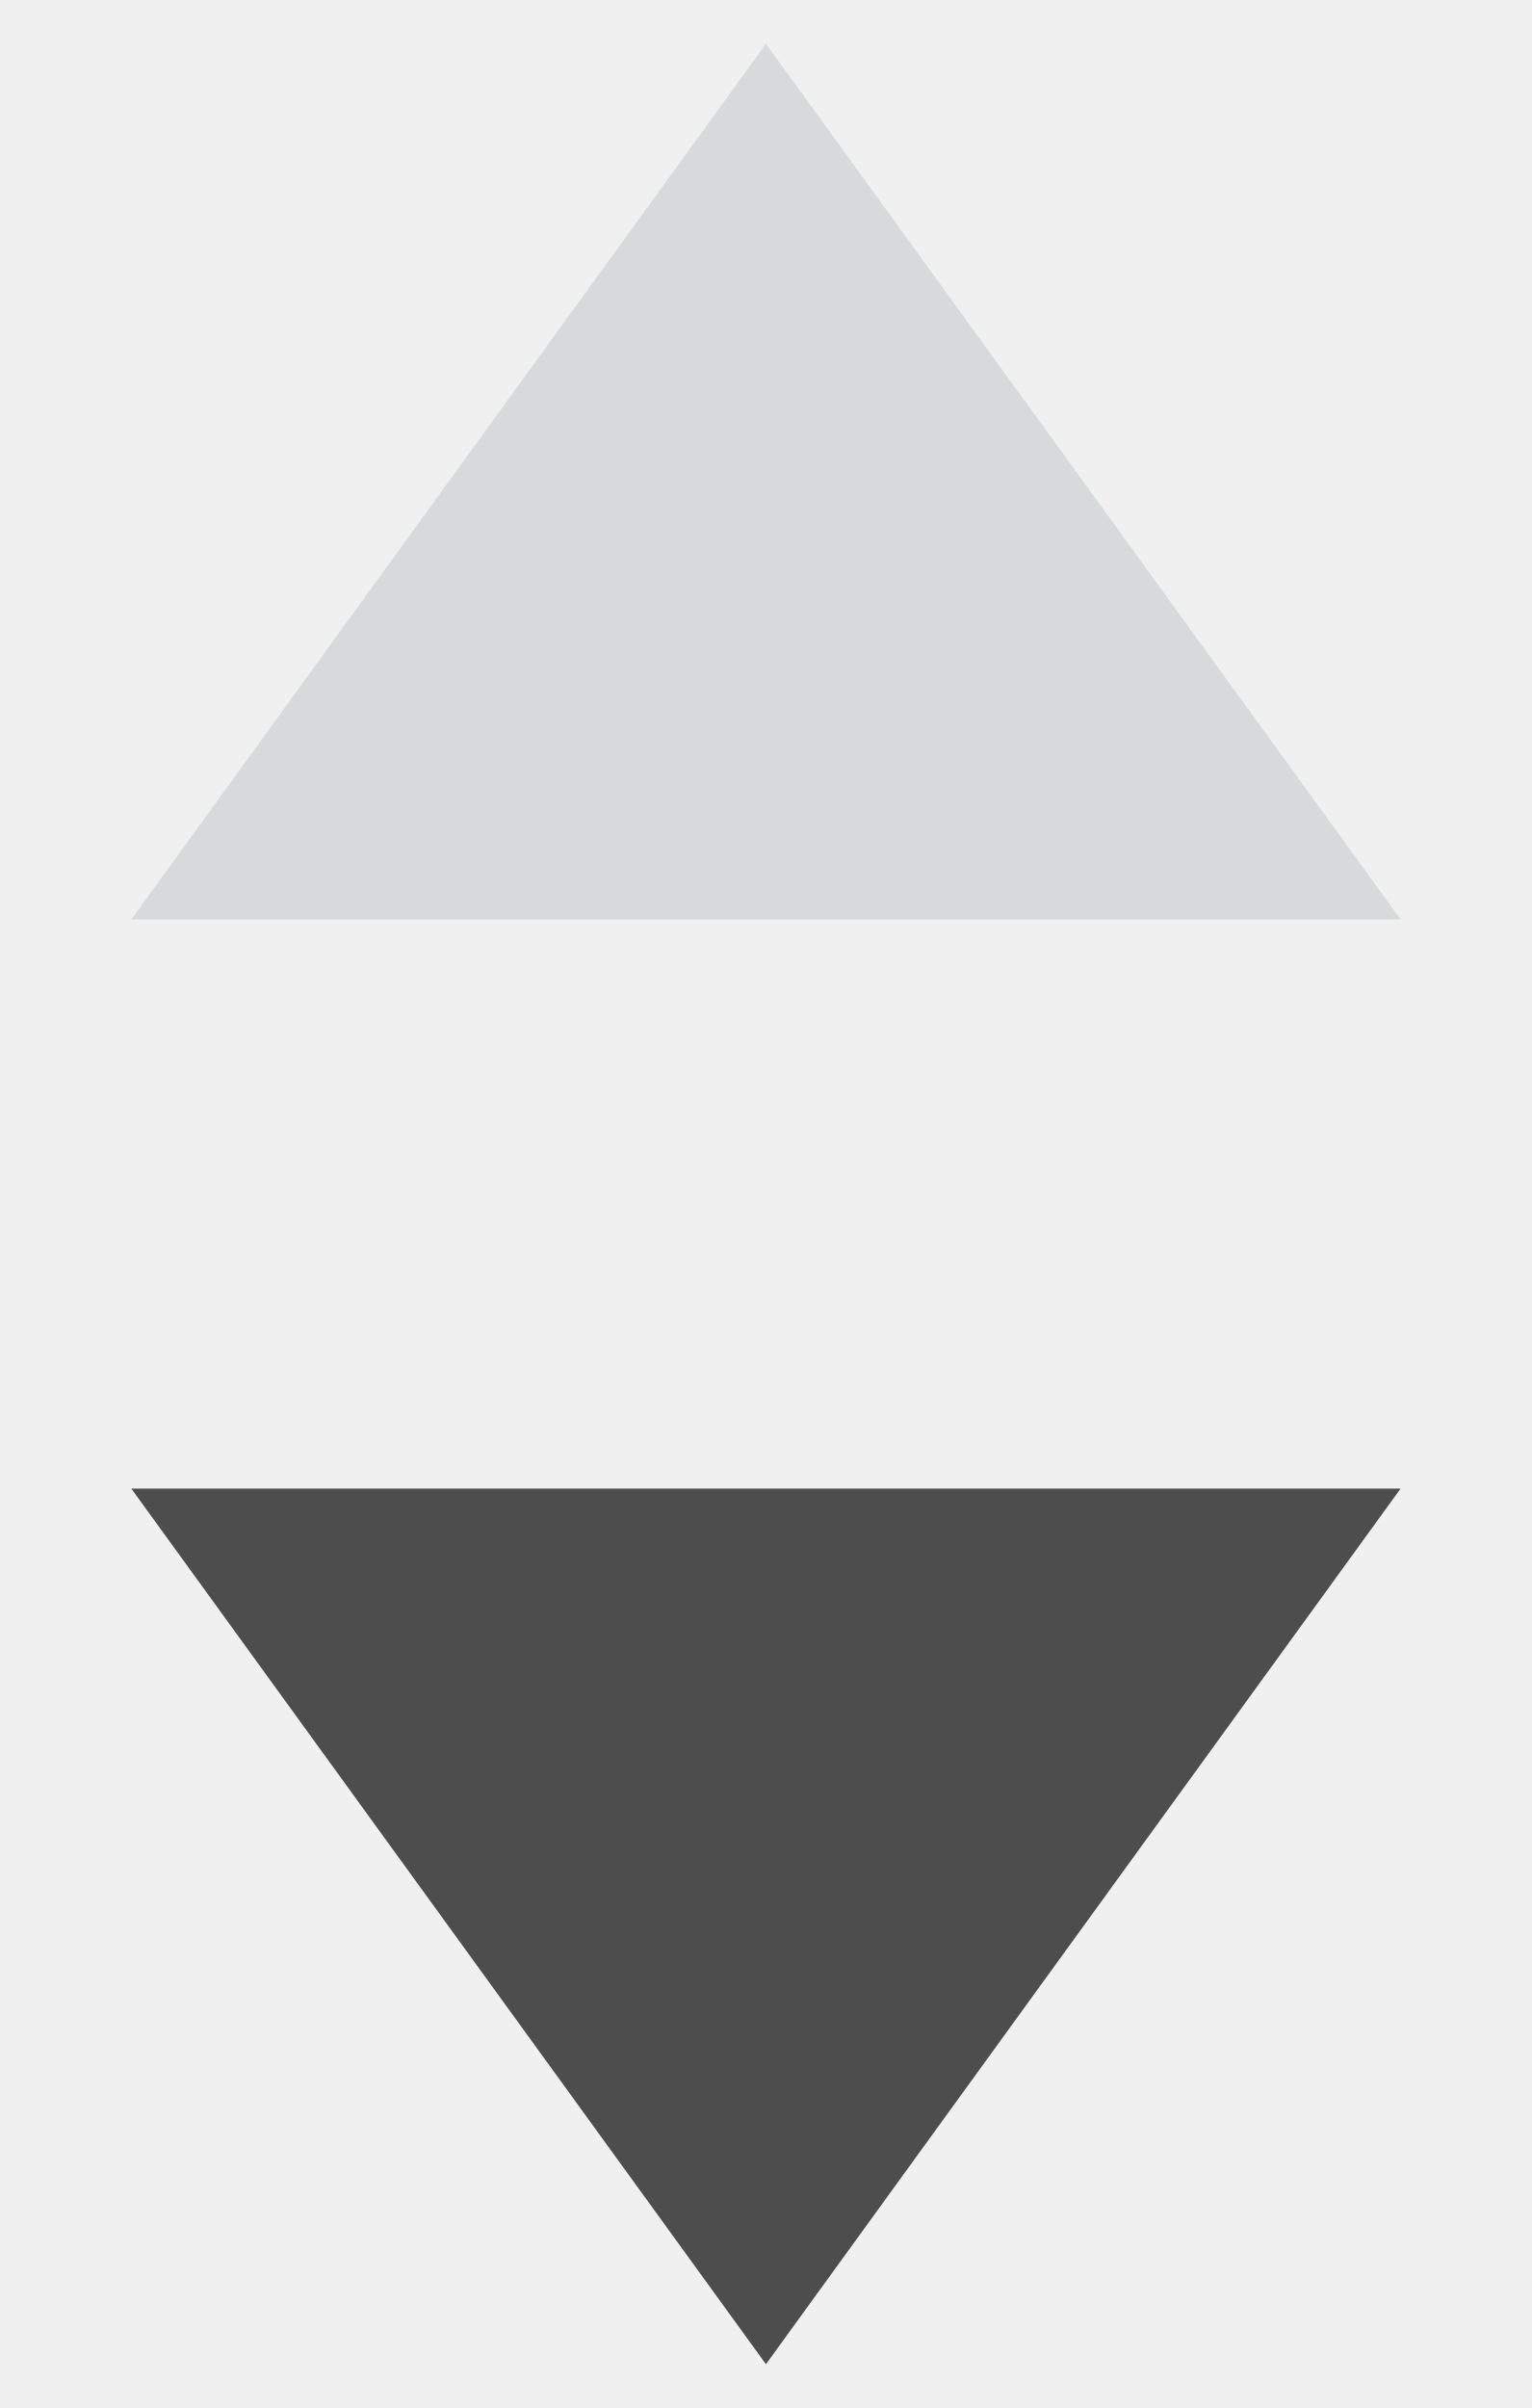
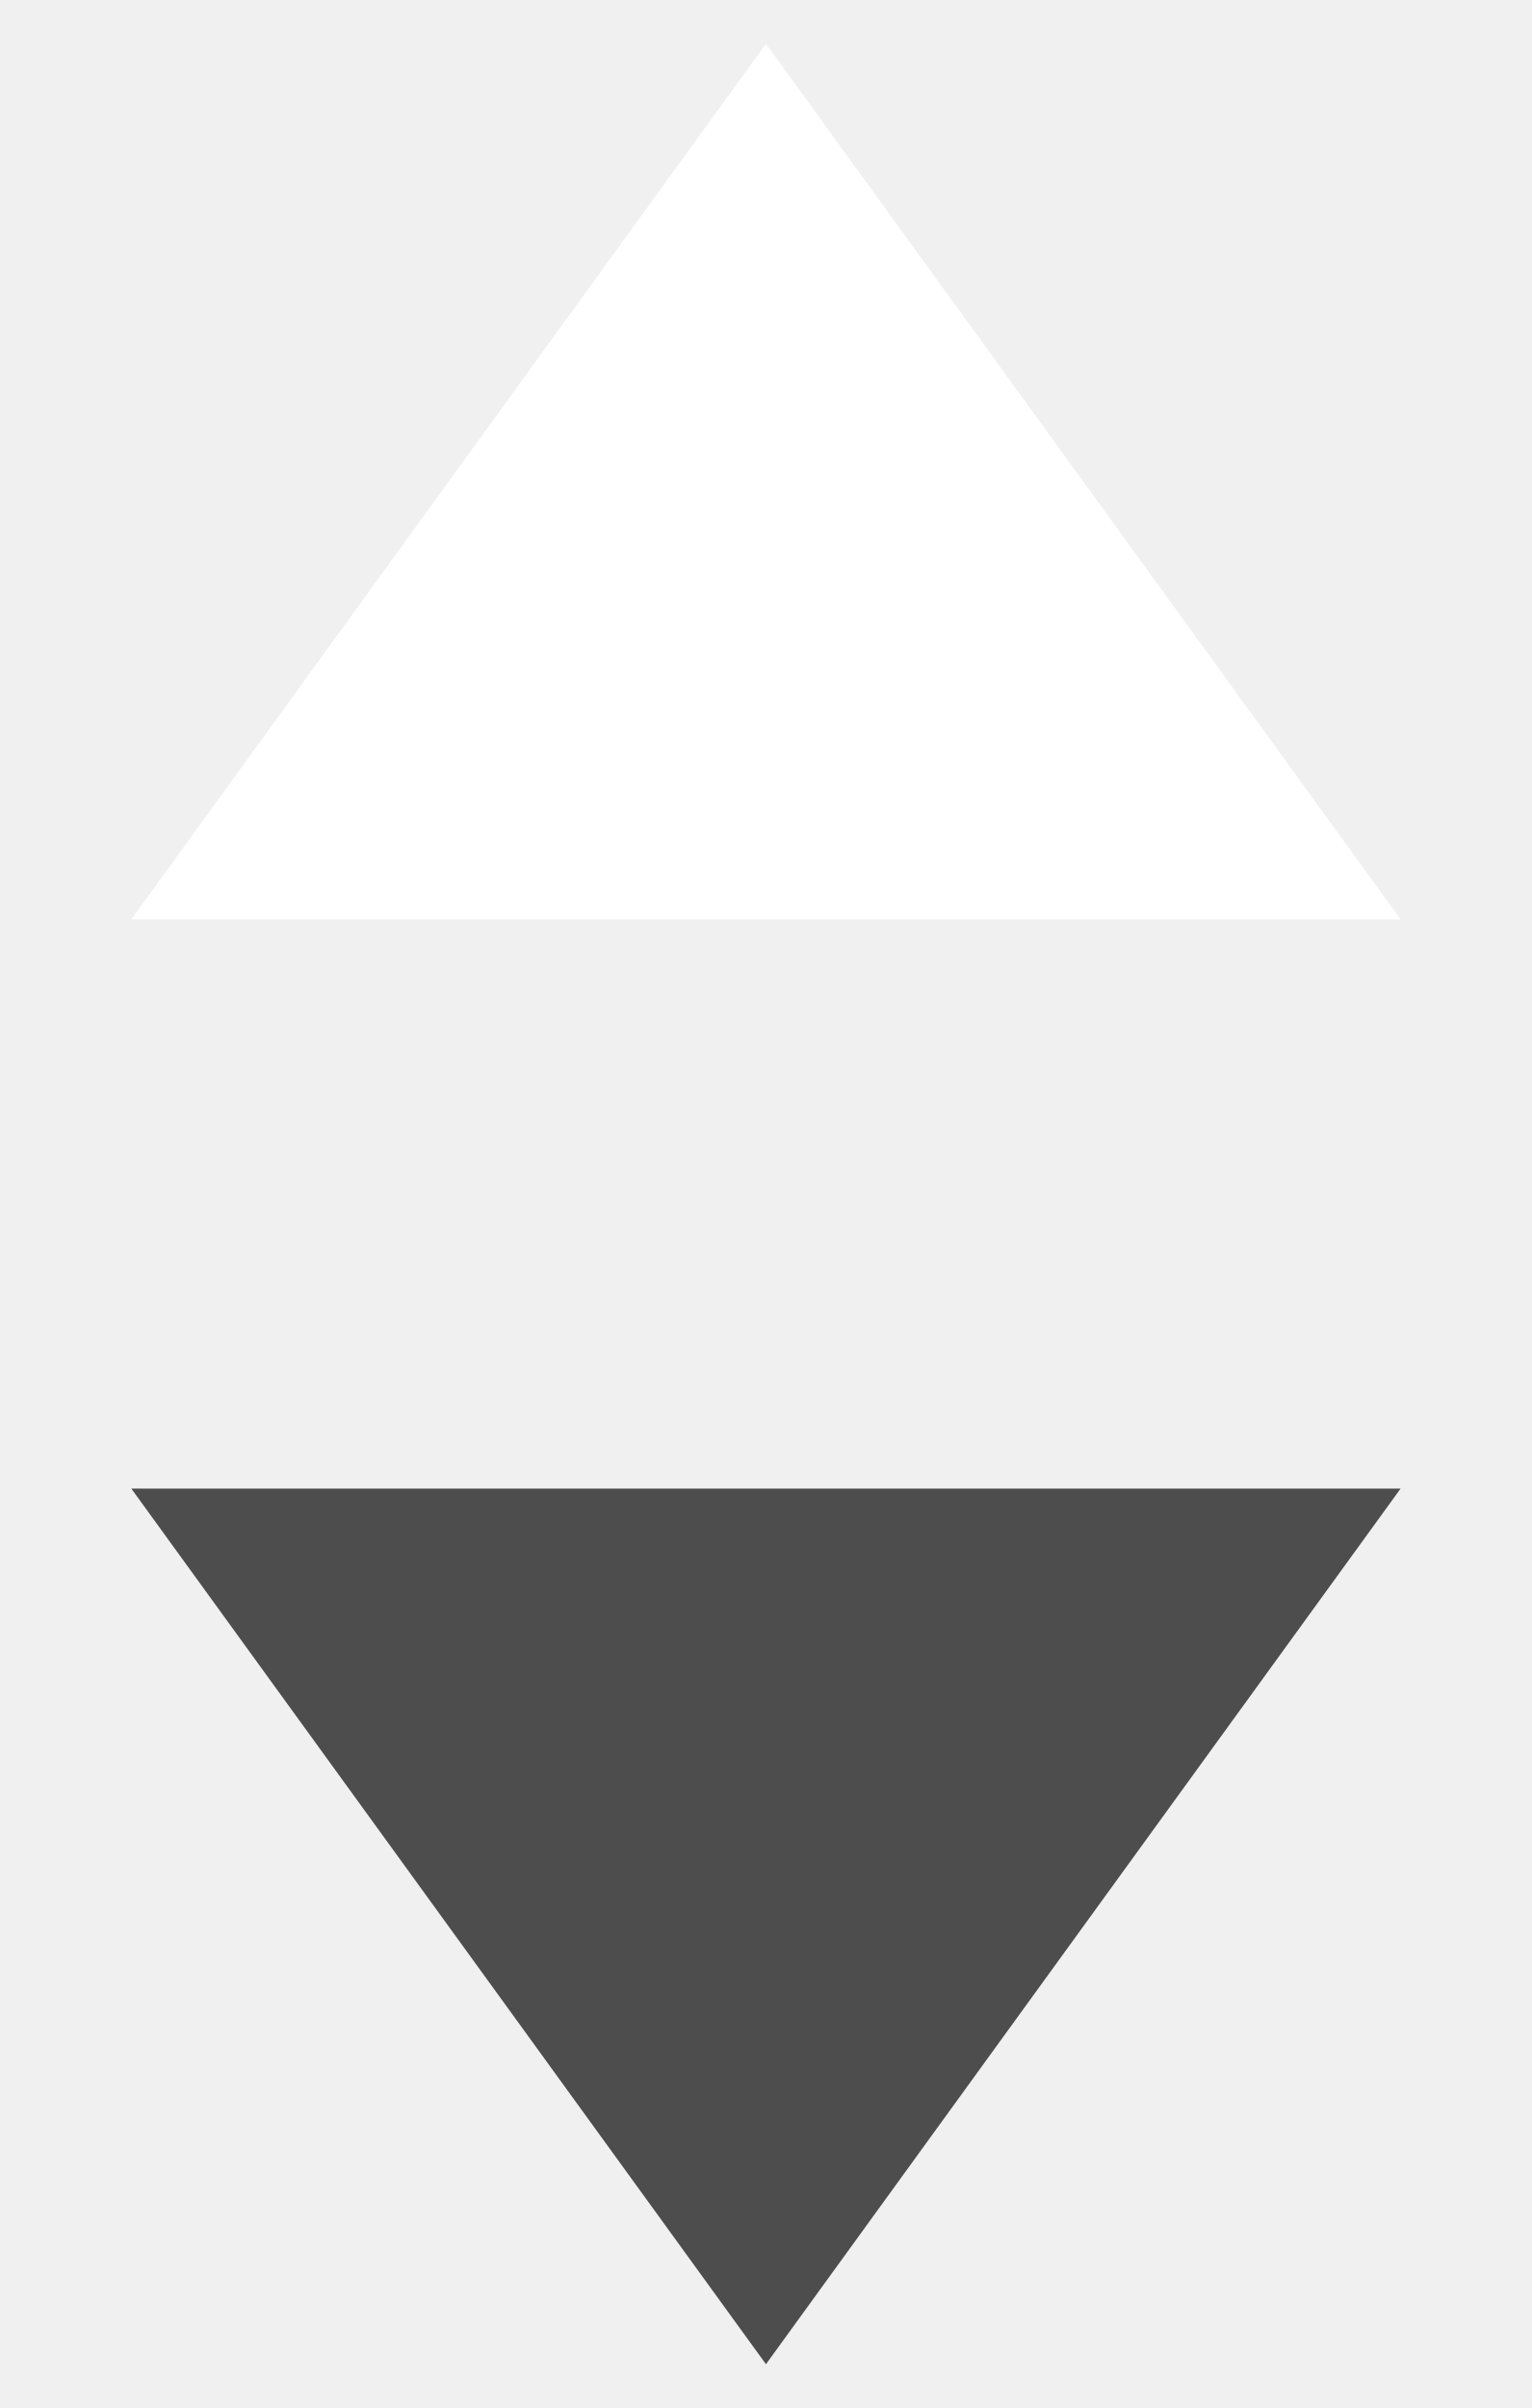
<svg xmlns="http://www.w3.org/2000/svg" version="1.1" id="Layer_1" x="0px" y="0px" viewBox="0 0 7 11" style="enable-background:new 0 0 7 11;" xml:space="preserve">
  <style type="text/css">
	.st0{fill:#4D4D4D;}
- 	.st1{fill:#D7DADB;}
+ 	.st1{fill:#FFFFFF;}
</style>
  <g>
    <polygon class="st0" points="3.5,10.8 6.4,6.8 0.6,6.8  " />
    <polygon class="st1" points="3.5,0.2 0.6,4.2 6.4,4.2  " />
  </g>
</svg>
